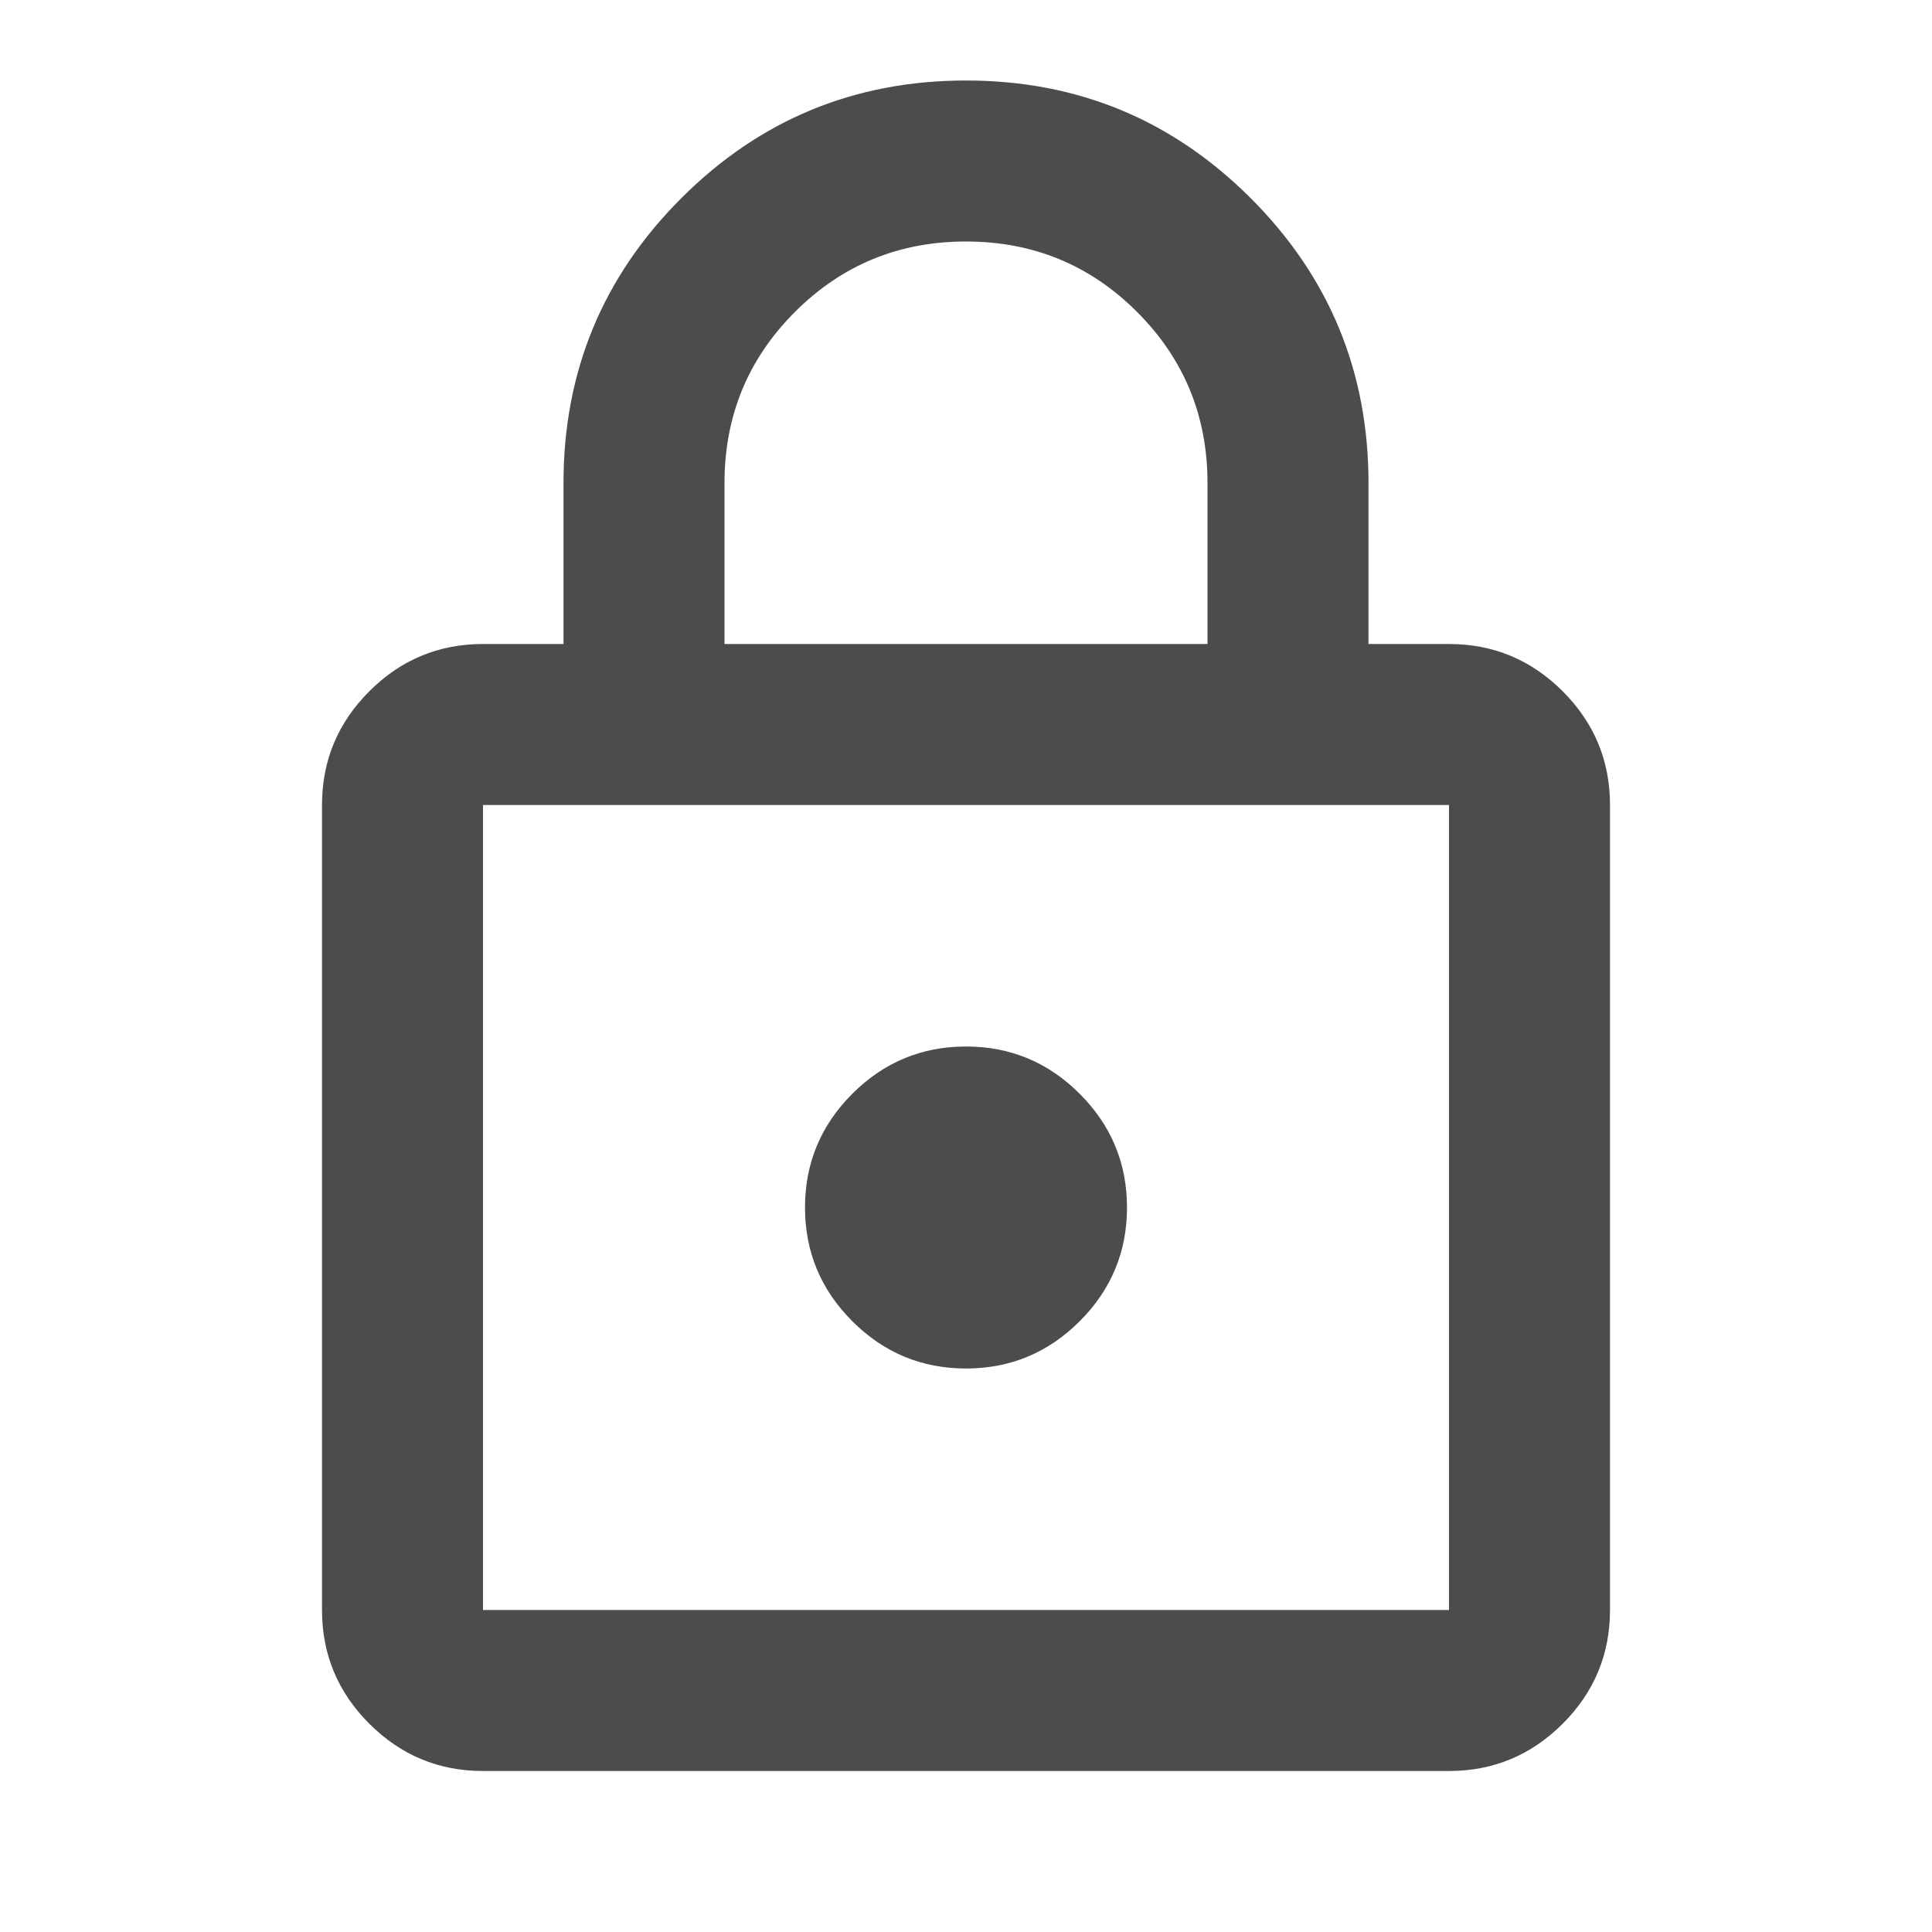
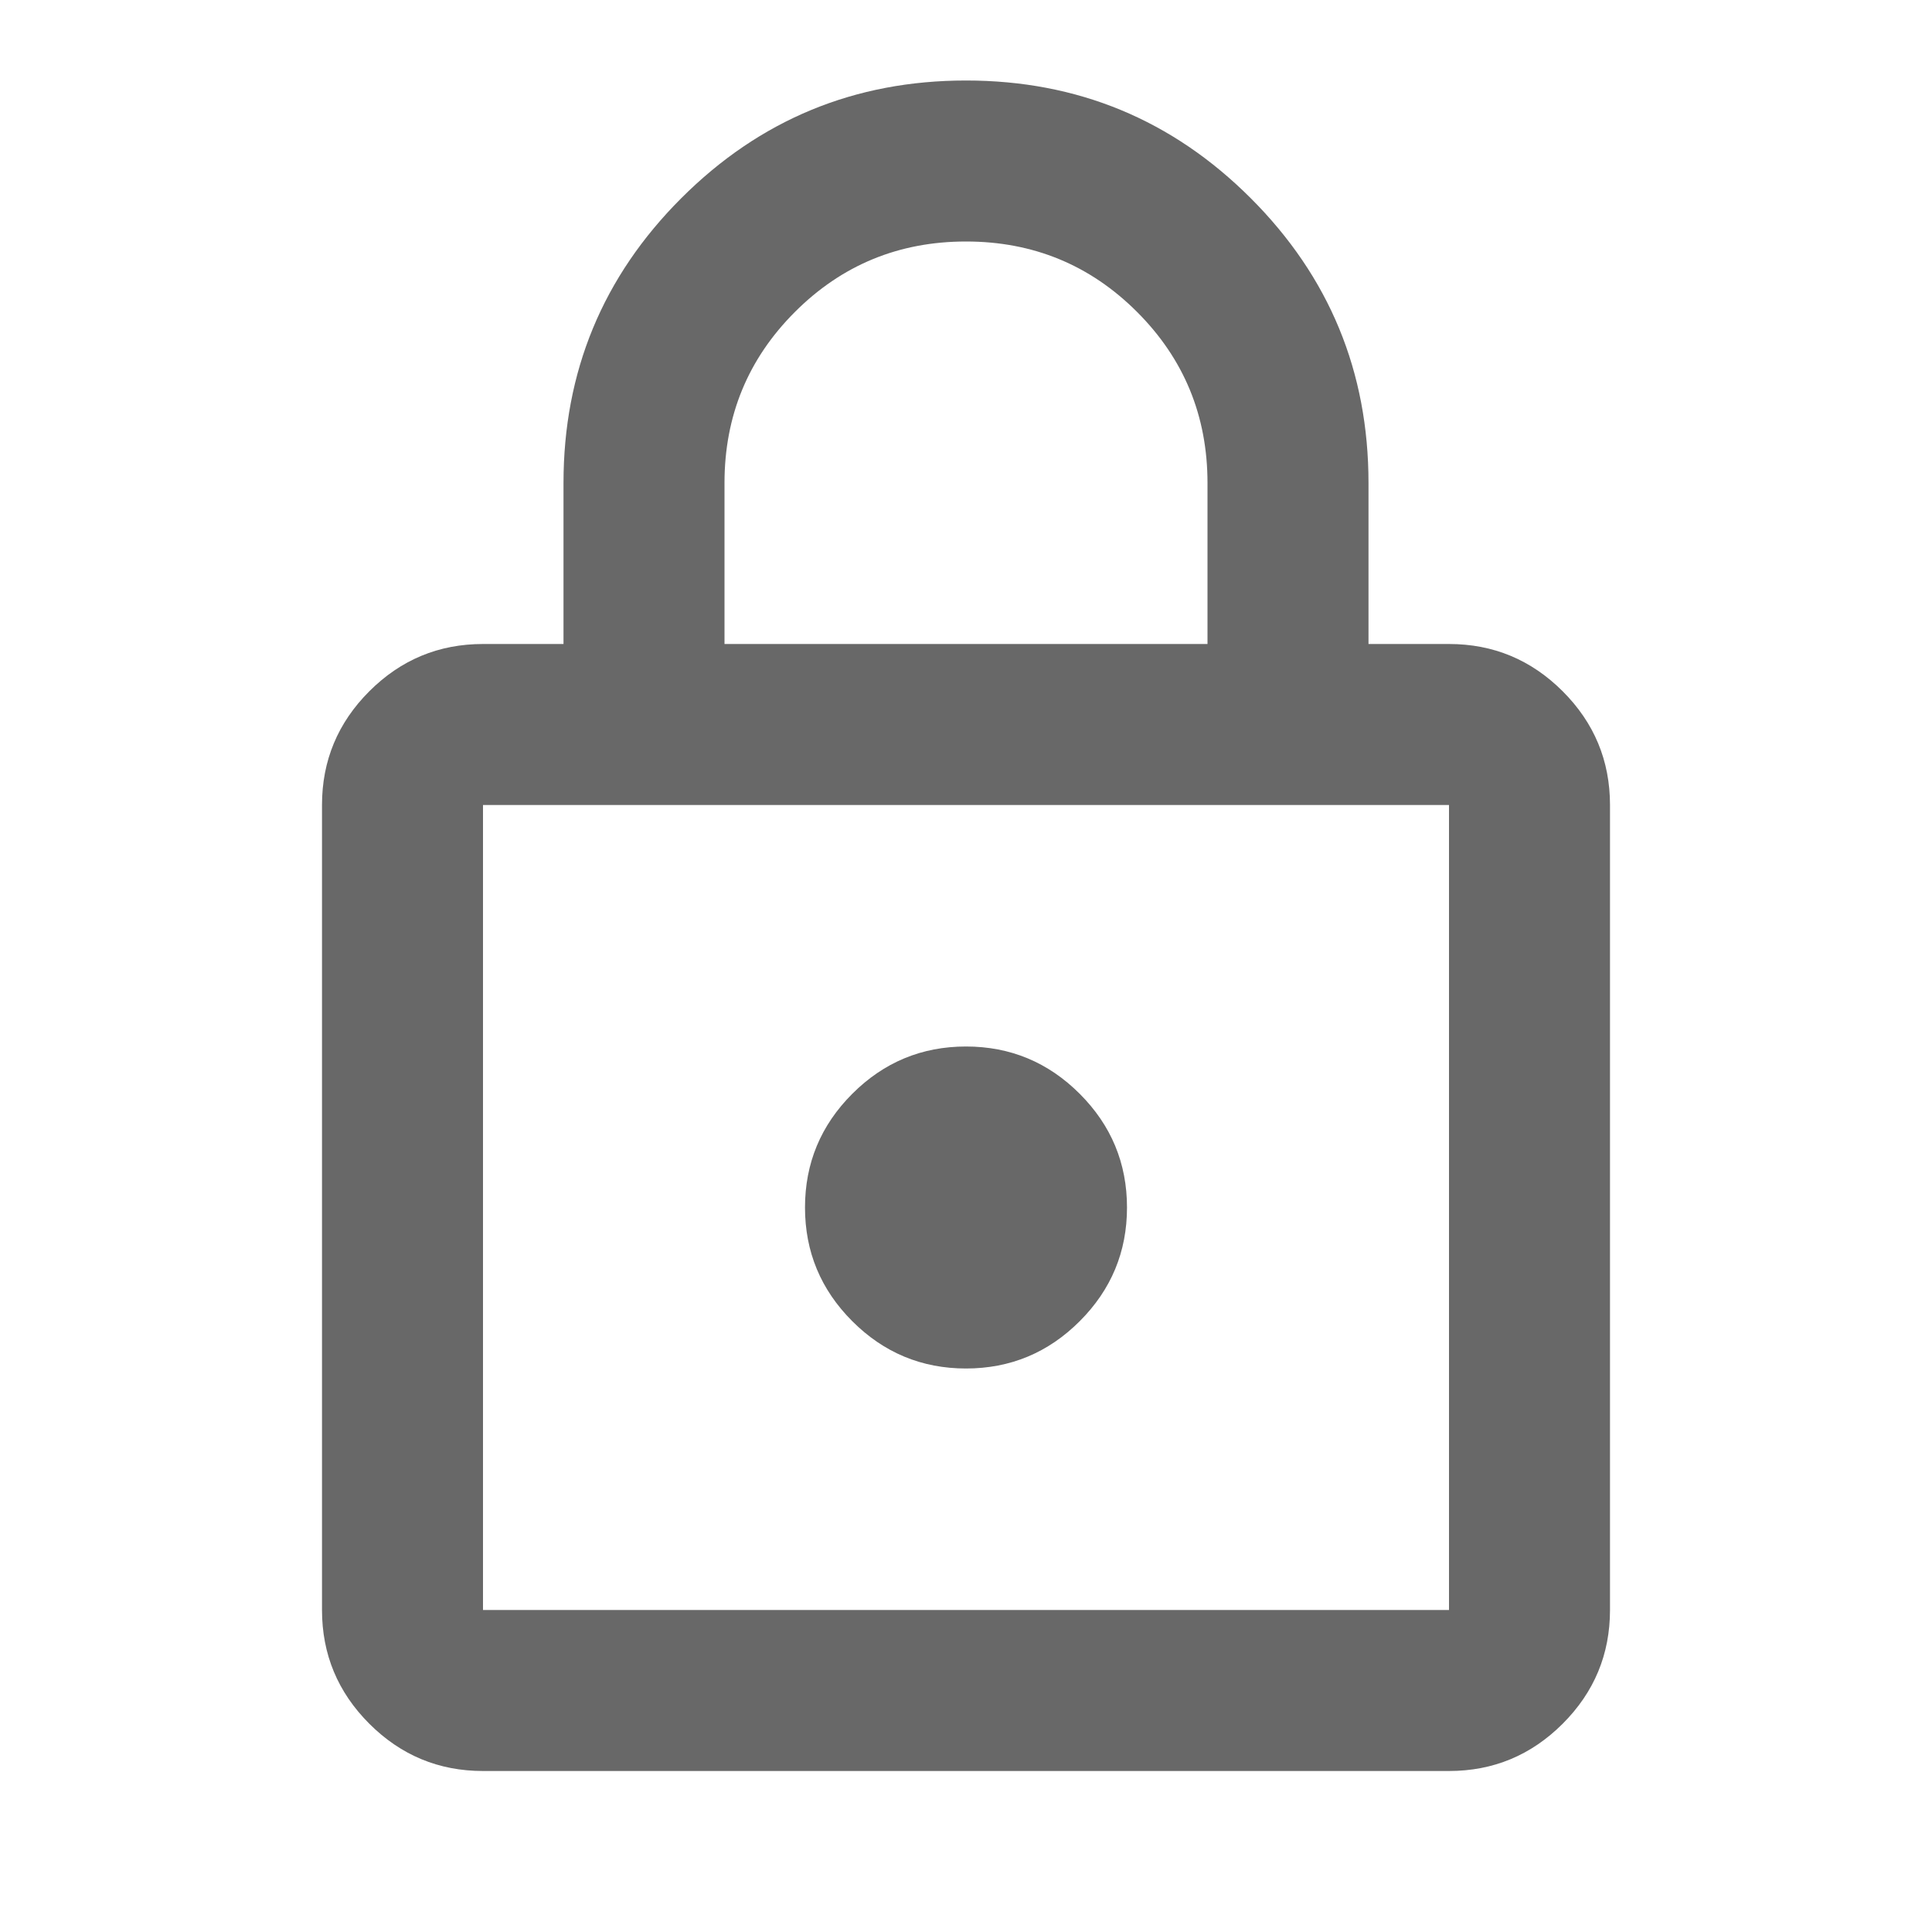
<svg xmlns="http://www.w3.org/2000/svg" height="24" viewBox="0 -960 960 960" width="24">
-   <path fill="#4c4c4c" d="M240-80q-33 0-56.5-23.5T160-160v-400q0-33 23.5-56.5T240-640h40v-80q0-83 58.5-141.5T480-920q83 0 141.5 58.5T680-720v80h40q33 0 56.5 23.5T800-560v400q0 33-23.5 56.5T720-80H240Zm0-80h480v-400H240v400Zm240-120q33 0 56.5-23.5T560-360q0-33-23.5-56.5T480-440q-33 0-56.5 23.5T400-360q0 33 23.5 56.5T480-280ZM360-640h240v-80q0-50-35-85t-85-35q-50 0-85 35t-35 85v80ZM240-160v-400 400Z" />
+   <path fill="#686868" d="M240-80q-33 0-56.5-23.5T160-160v-400q0-33 23.5-56.5T240-640h40v-80q0-83 58.5-141.5T480-920q83 0 141.5 58.5T680-720v80h40q33 0 56.5 23.5T800-560v400q0 33-23.5 56.5T720-80H240Zm0-80h480v-400H240v400Zm240-120q33 0 56.5-23.5T560-360q0-33-23.5-56.5T480-440q-33 0-56.5 23.5T400-360q0 33 23.5 56.5T480-280ZM360-640h240v-80q0-50-35-85t-85-35q-50 0-85 35t-35 85v80ZM240-160v-400 400Z" />
</svg>
